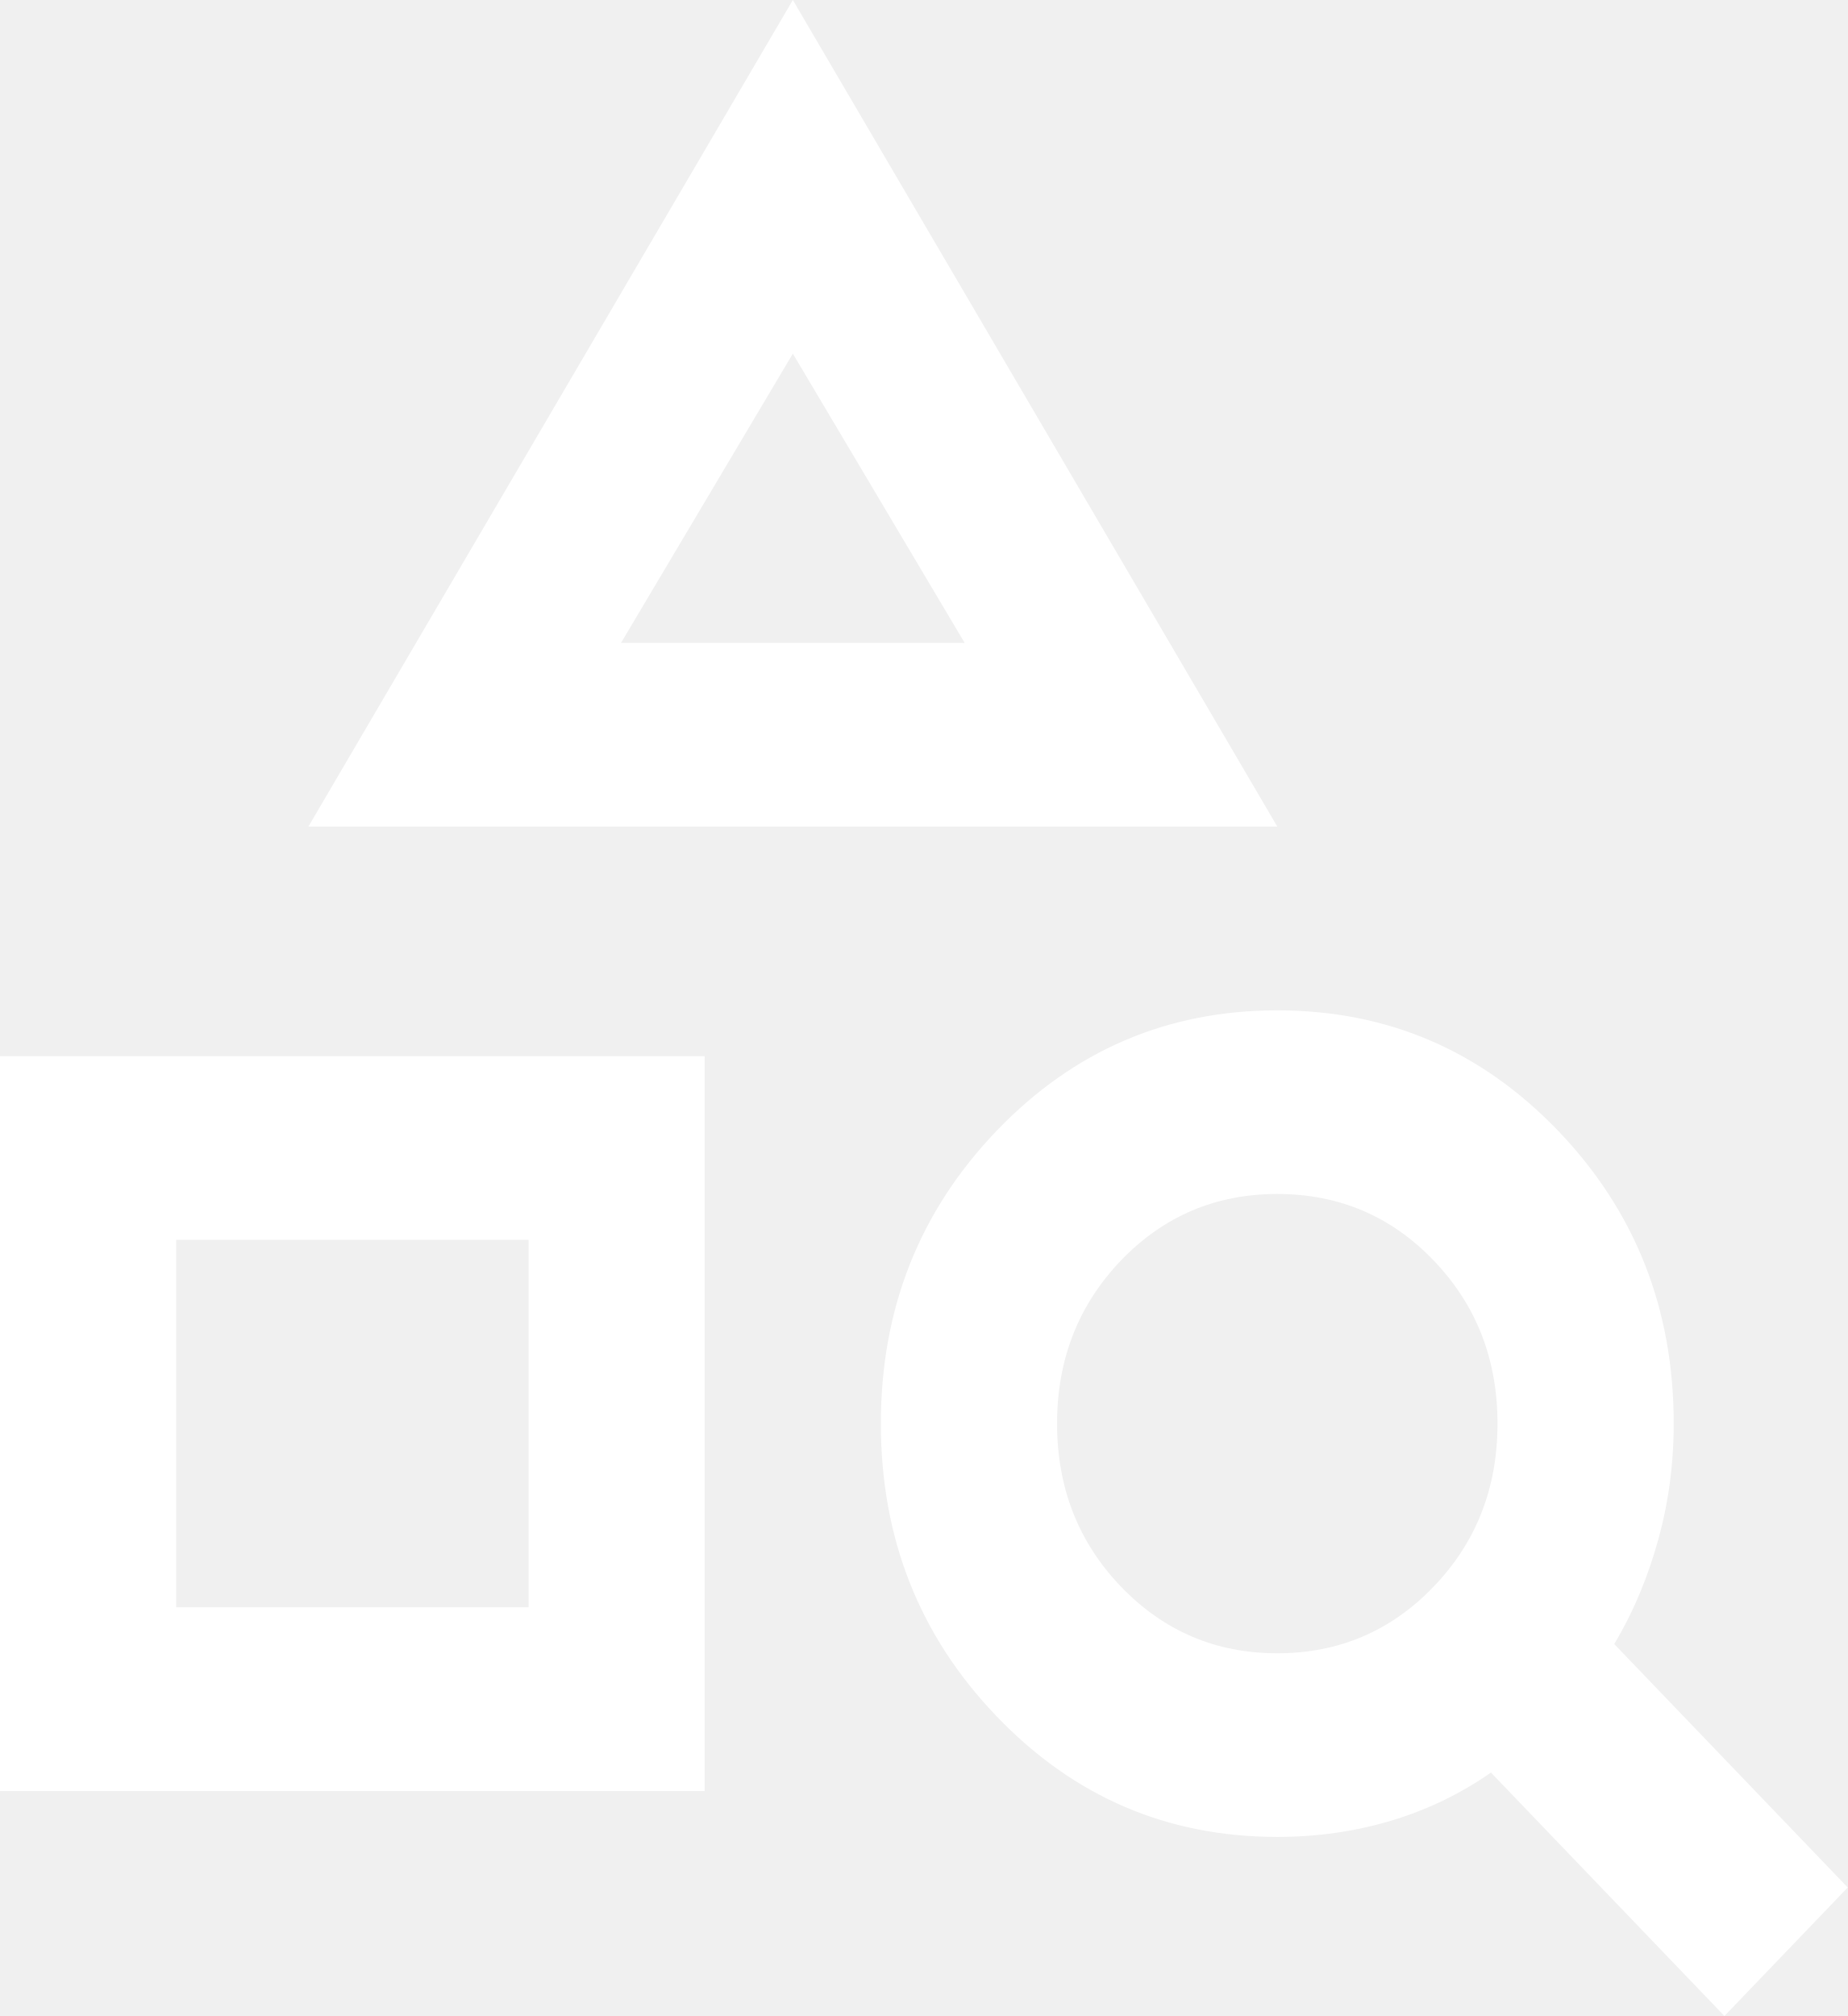
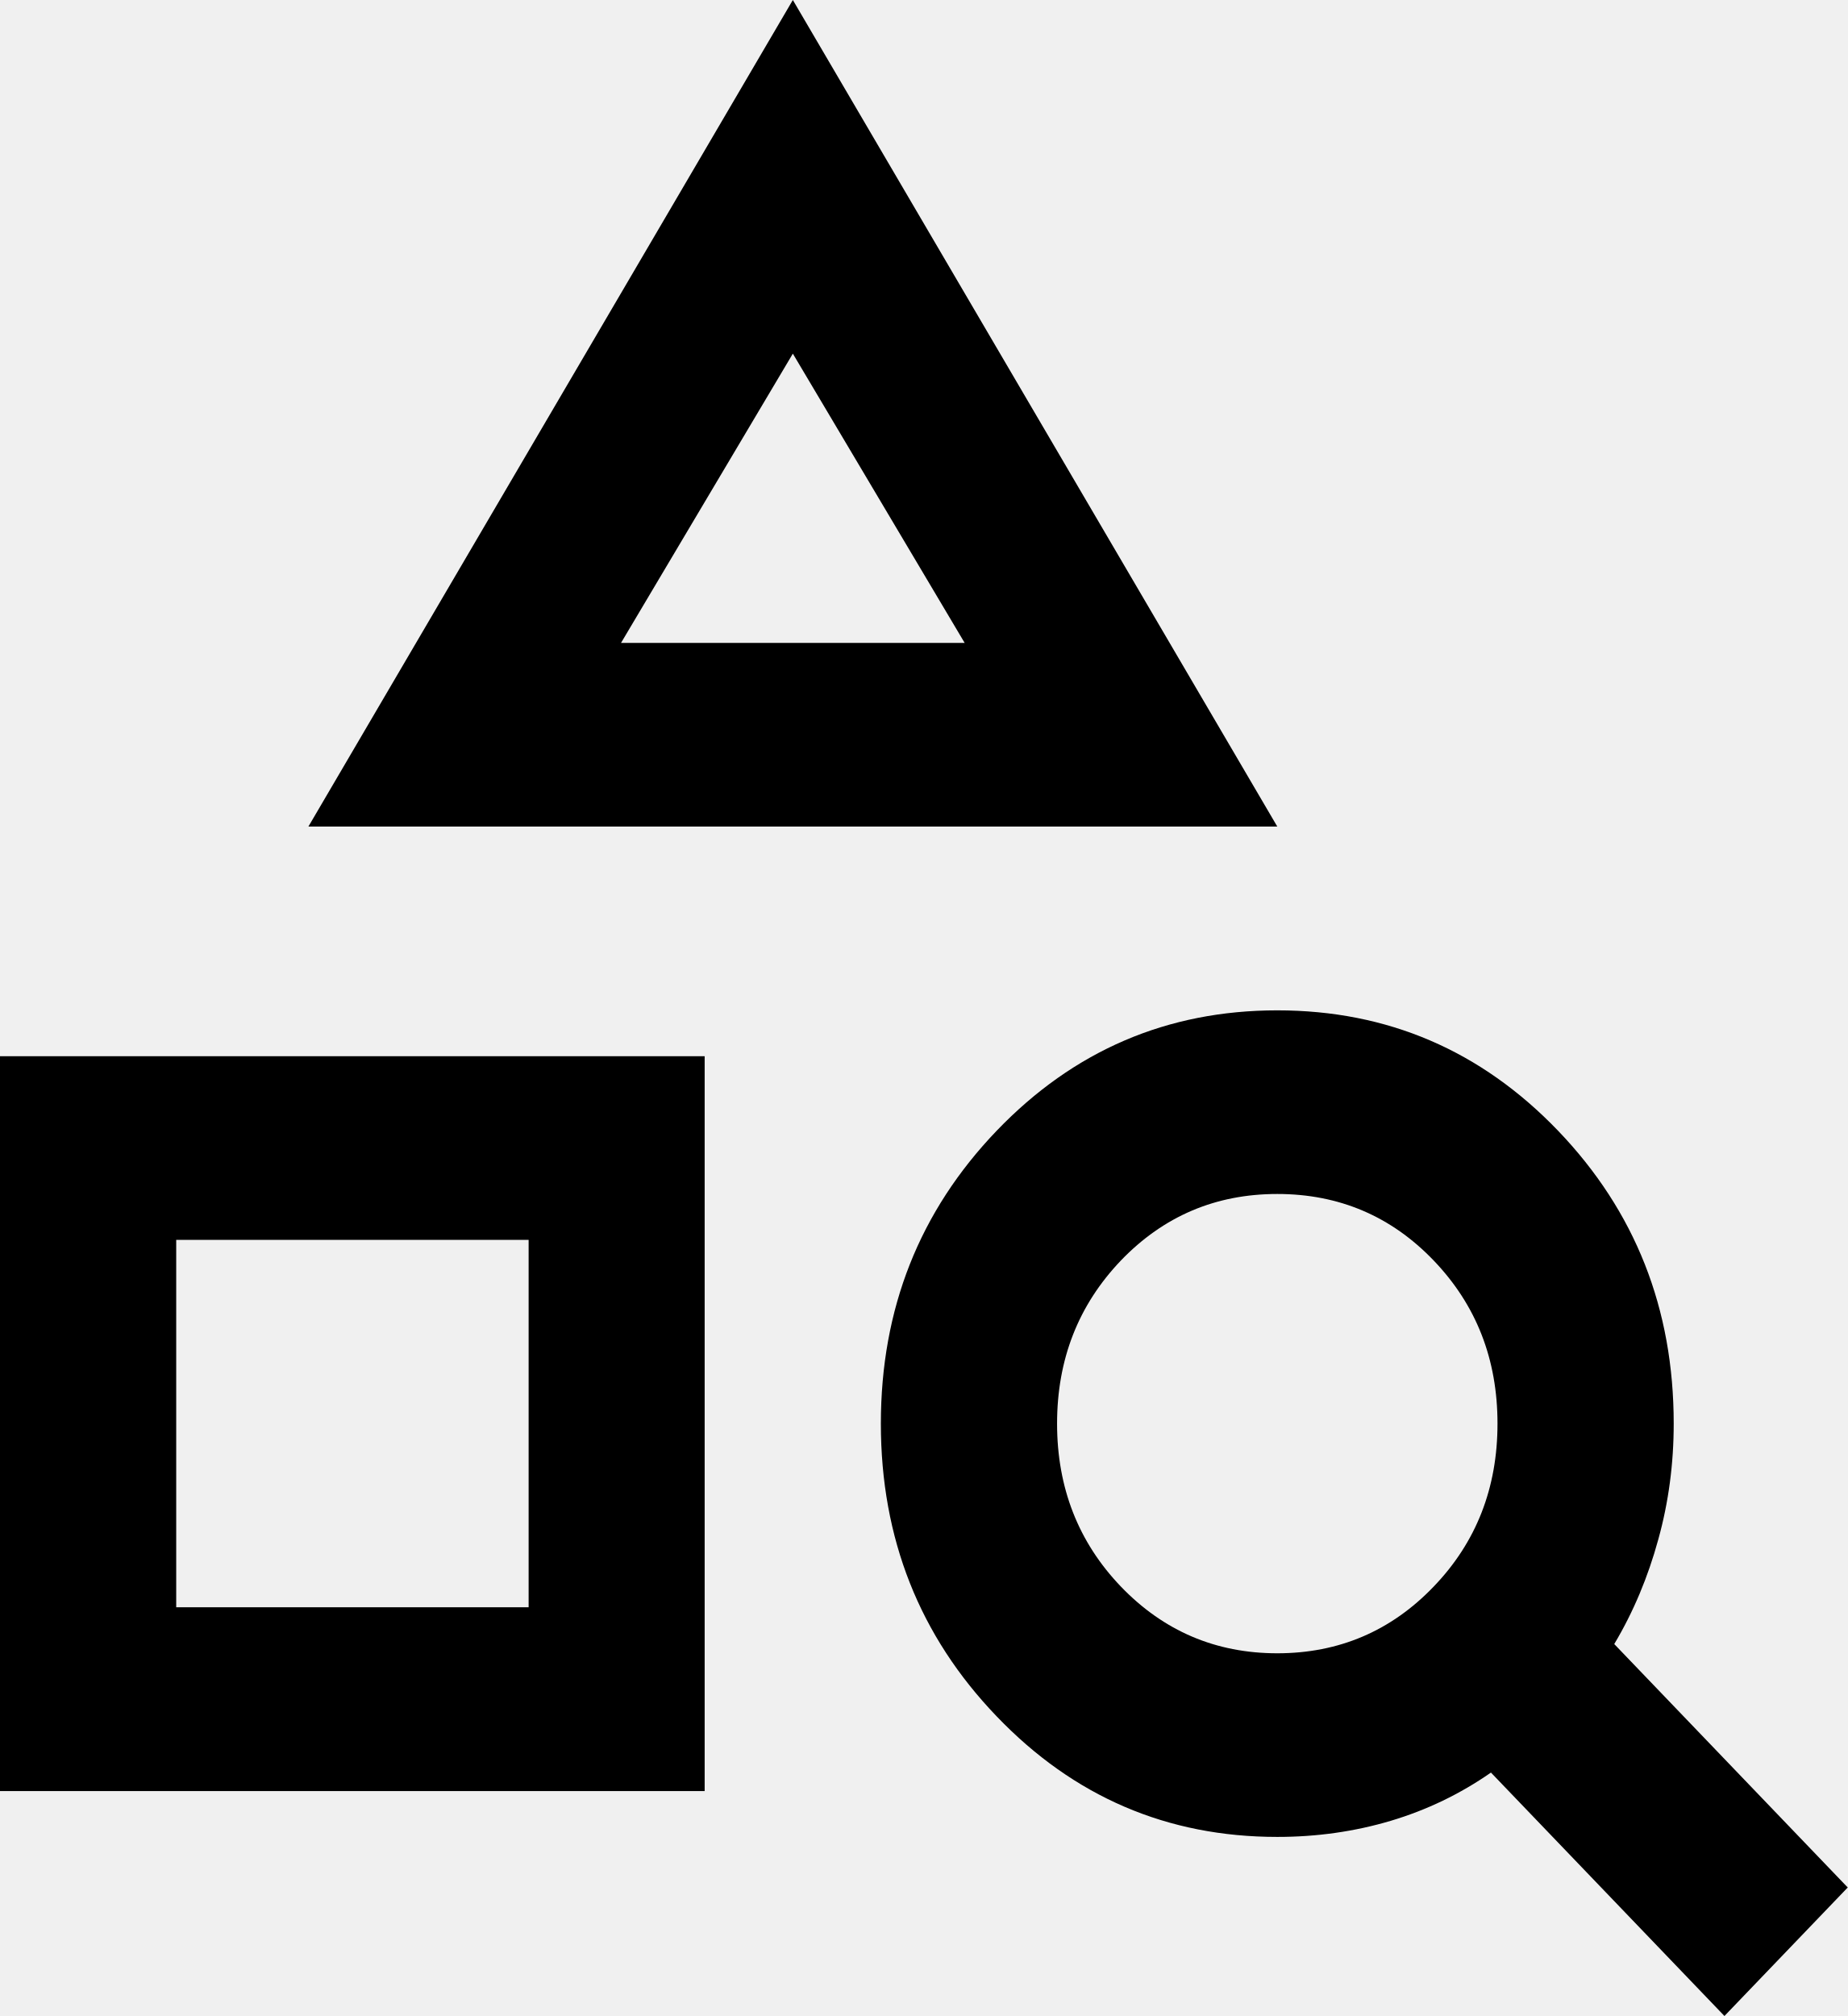
<svg xmlns="http://www.w3.org/2000/svg" width="11" height="12" viewBox="0 0 11 12" fill="none">
-   <path d="M0 10.661V6.287H4.195V10.661H0ZM1.049 9.567H3.147V7.38H1.049V9.567ZM1.836 4.92L4.72 0L7.604 4.92H1.836ZM3.697 3.827H5.743L4.72 2.105L3.697 3.827ZM10.266 12L8.876 10.551C8.692 10.679 8.494 10.774 8.28 10.838C8.065 10.902 7.84 10.934 7.604 10.934C6.949 10.934 6.392 10.695 5.933 10.216C5.474 9.738 5.244 9.157 5.244 8.474C5.244 7.79 5.474 7.21 5.933 6.731C6.392 6.253 6.949 6.014 7.604 6.014C8.26 6.014 8.817 6.253 9.276 6.731C9.735 7.21 9.964 7.79 9.964 8.474C9.964 8.711 9.934 8.941 9.872 9.164C9.811 9.387 9.724 9.595 9.61 9.786L11 11.235L10.266 12ZM7.604 9.841C7.971 9.841 8.282 9.708 8.535 9.444C8.789 9.18 8.915 8.856 8.915 8.474C8.915 8.091 8.789 7.768 8.535 7.503C8.282 7.239 7.971 7.107 7.604 7.107C7.237 7.107 6.927 7.239 6.673 7.503C6.42 7.768 6.293 8.091 6.293 8.474C6.293 8.856 6.42 9.18 6.673 9.444C6.927 9.708 7.237 9.841 7.604 9.841Z" fill="white" />
+   <path d="M0 10.661V6.287H4.195V10.661H0ZM1.049 9.567H3.147V7.38H1.049V9.567ZM1.836 4.92L4.72 0L7.604 4.92H1.836ZM3.697 3.827H5.743L4.72 2.105L3.697 3.827ZM10.266 12L8.876 10.551C8.692 10.679 8.494 10.774 8.28 10.838C8.065 10.902 7.84 10.934 7.604 10.934C6.949 10.934 6.392 10.695 5.933 10.216C5.474 9.738 5.244 9.157 5.244 8.474C5.244 7.79 5.474 7.21 5.933 6.731C6.392 6.253 6.949 6.014 7.604 6.014C8.26 6.014 8.817 6.253 9.276 6.731C9.735 7.21 9.964 7.79 9.964 8.474C9.964 8.711 9.934 8.941 9.872 9.164C9.811 9.387 9.724 9.595 9.61 9.786L11 11.235L10.266 12ZM7.604 9.841C7.971 9.841 8.282 9.708 8.535 9.444C8.789 9.18 8.915 8.856 8.915 8.474C8.915 8.091 8.789 7.768 8.535 7.503C8.282 7.239 7.971 7.107 7.604 7.107C7.237 7.107 6.927 7.239 6.673 7.503C6.42 7.768 6.293 8.091 6.293 8.474C6.293 8.856 6.42 9.18 6.673 9.444C6.927 9.708 7.237 9.841 7.604 9.841Z" fill="currentColor" />
</svg>
